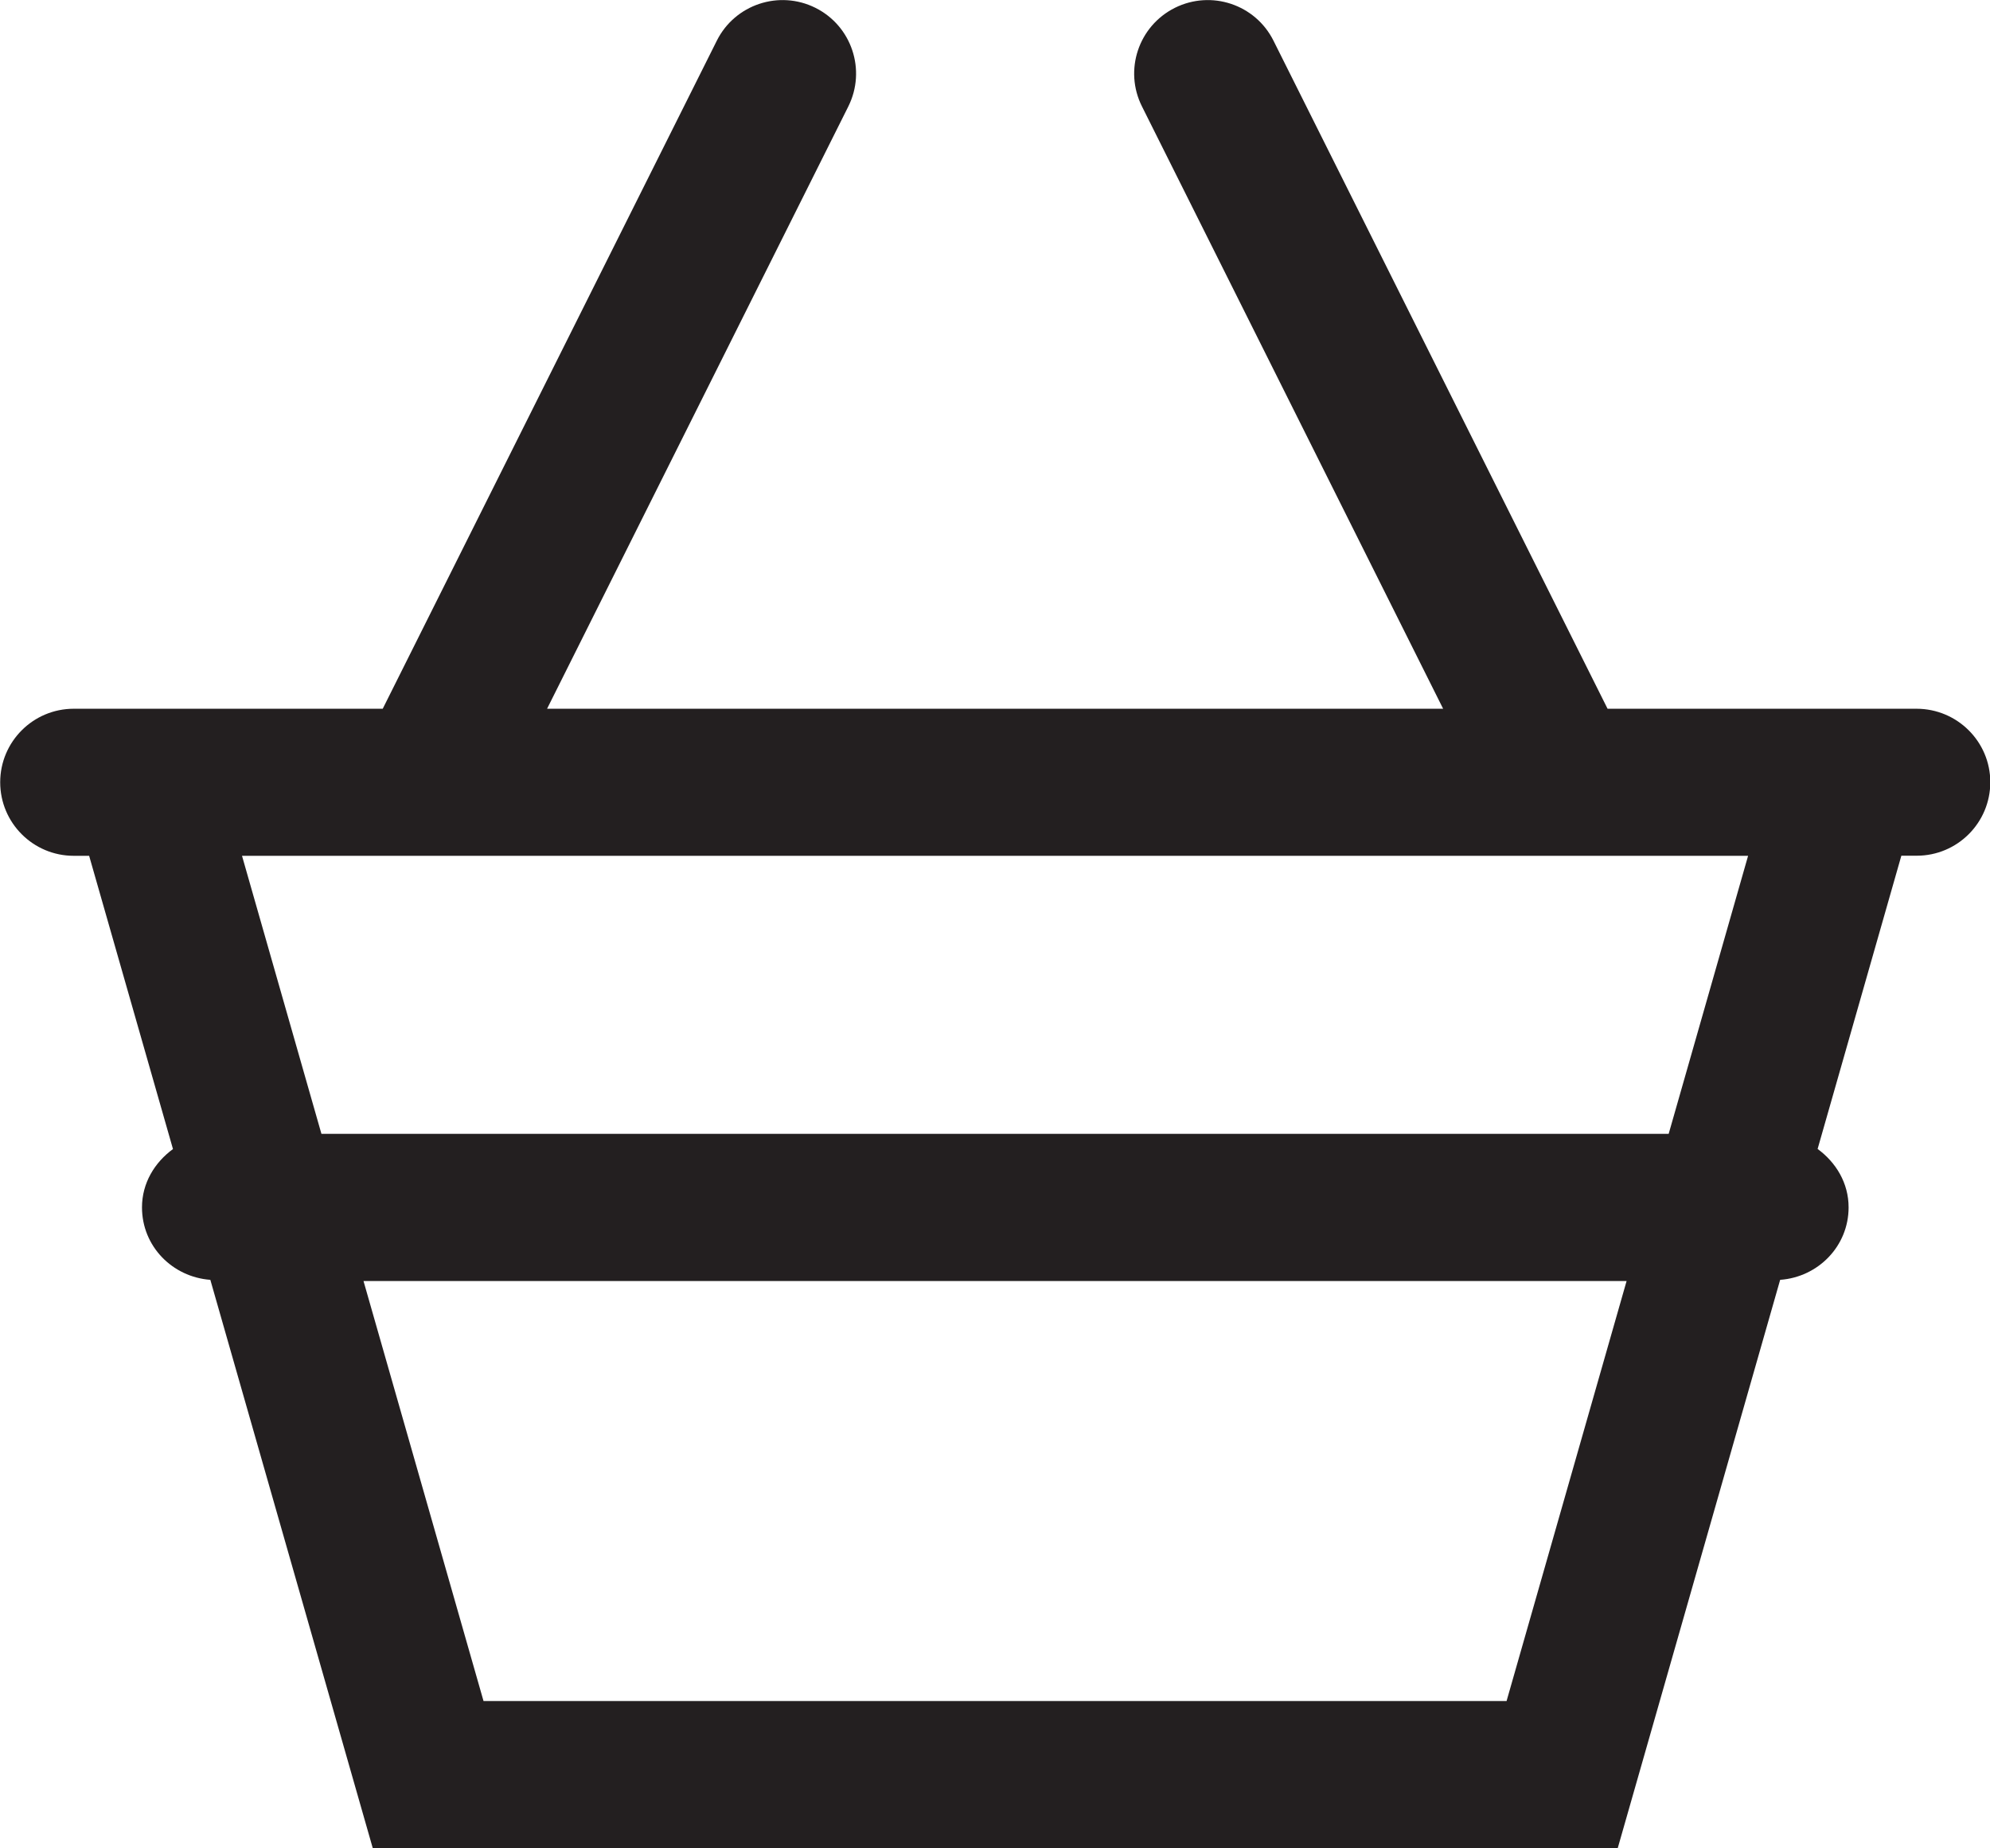
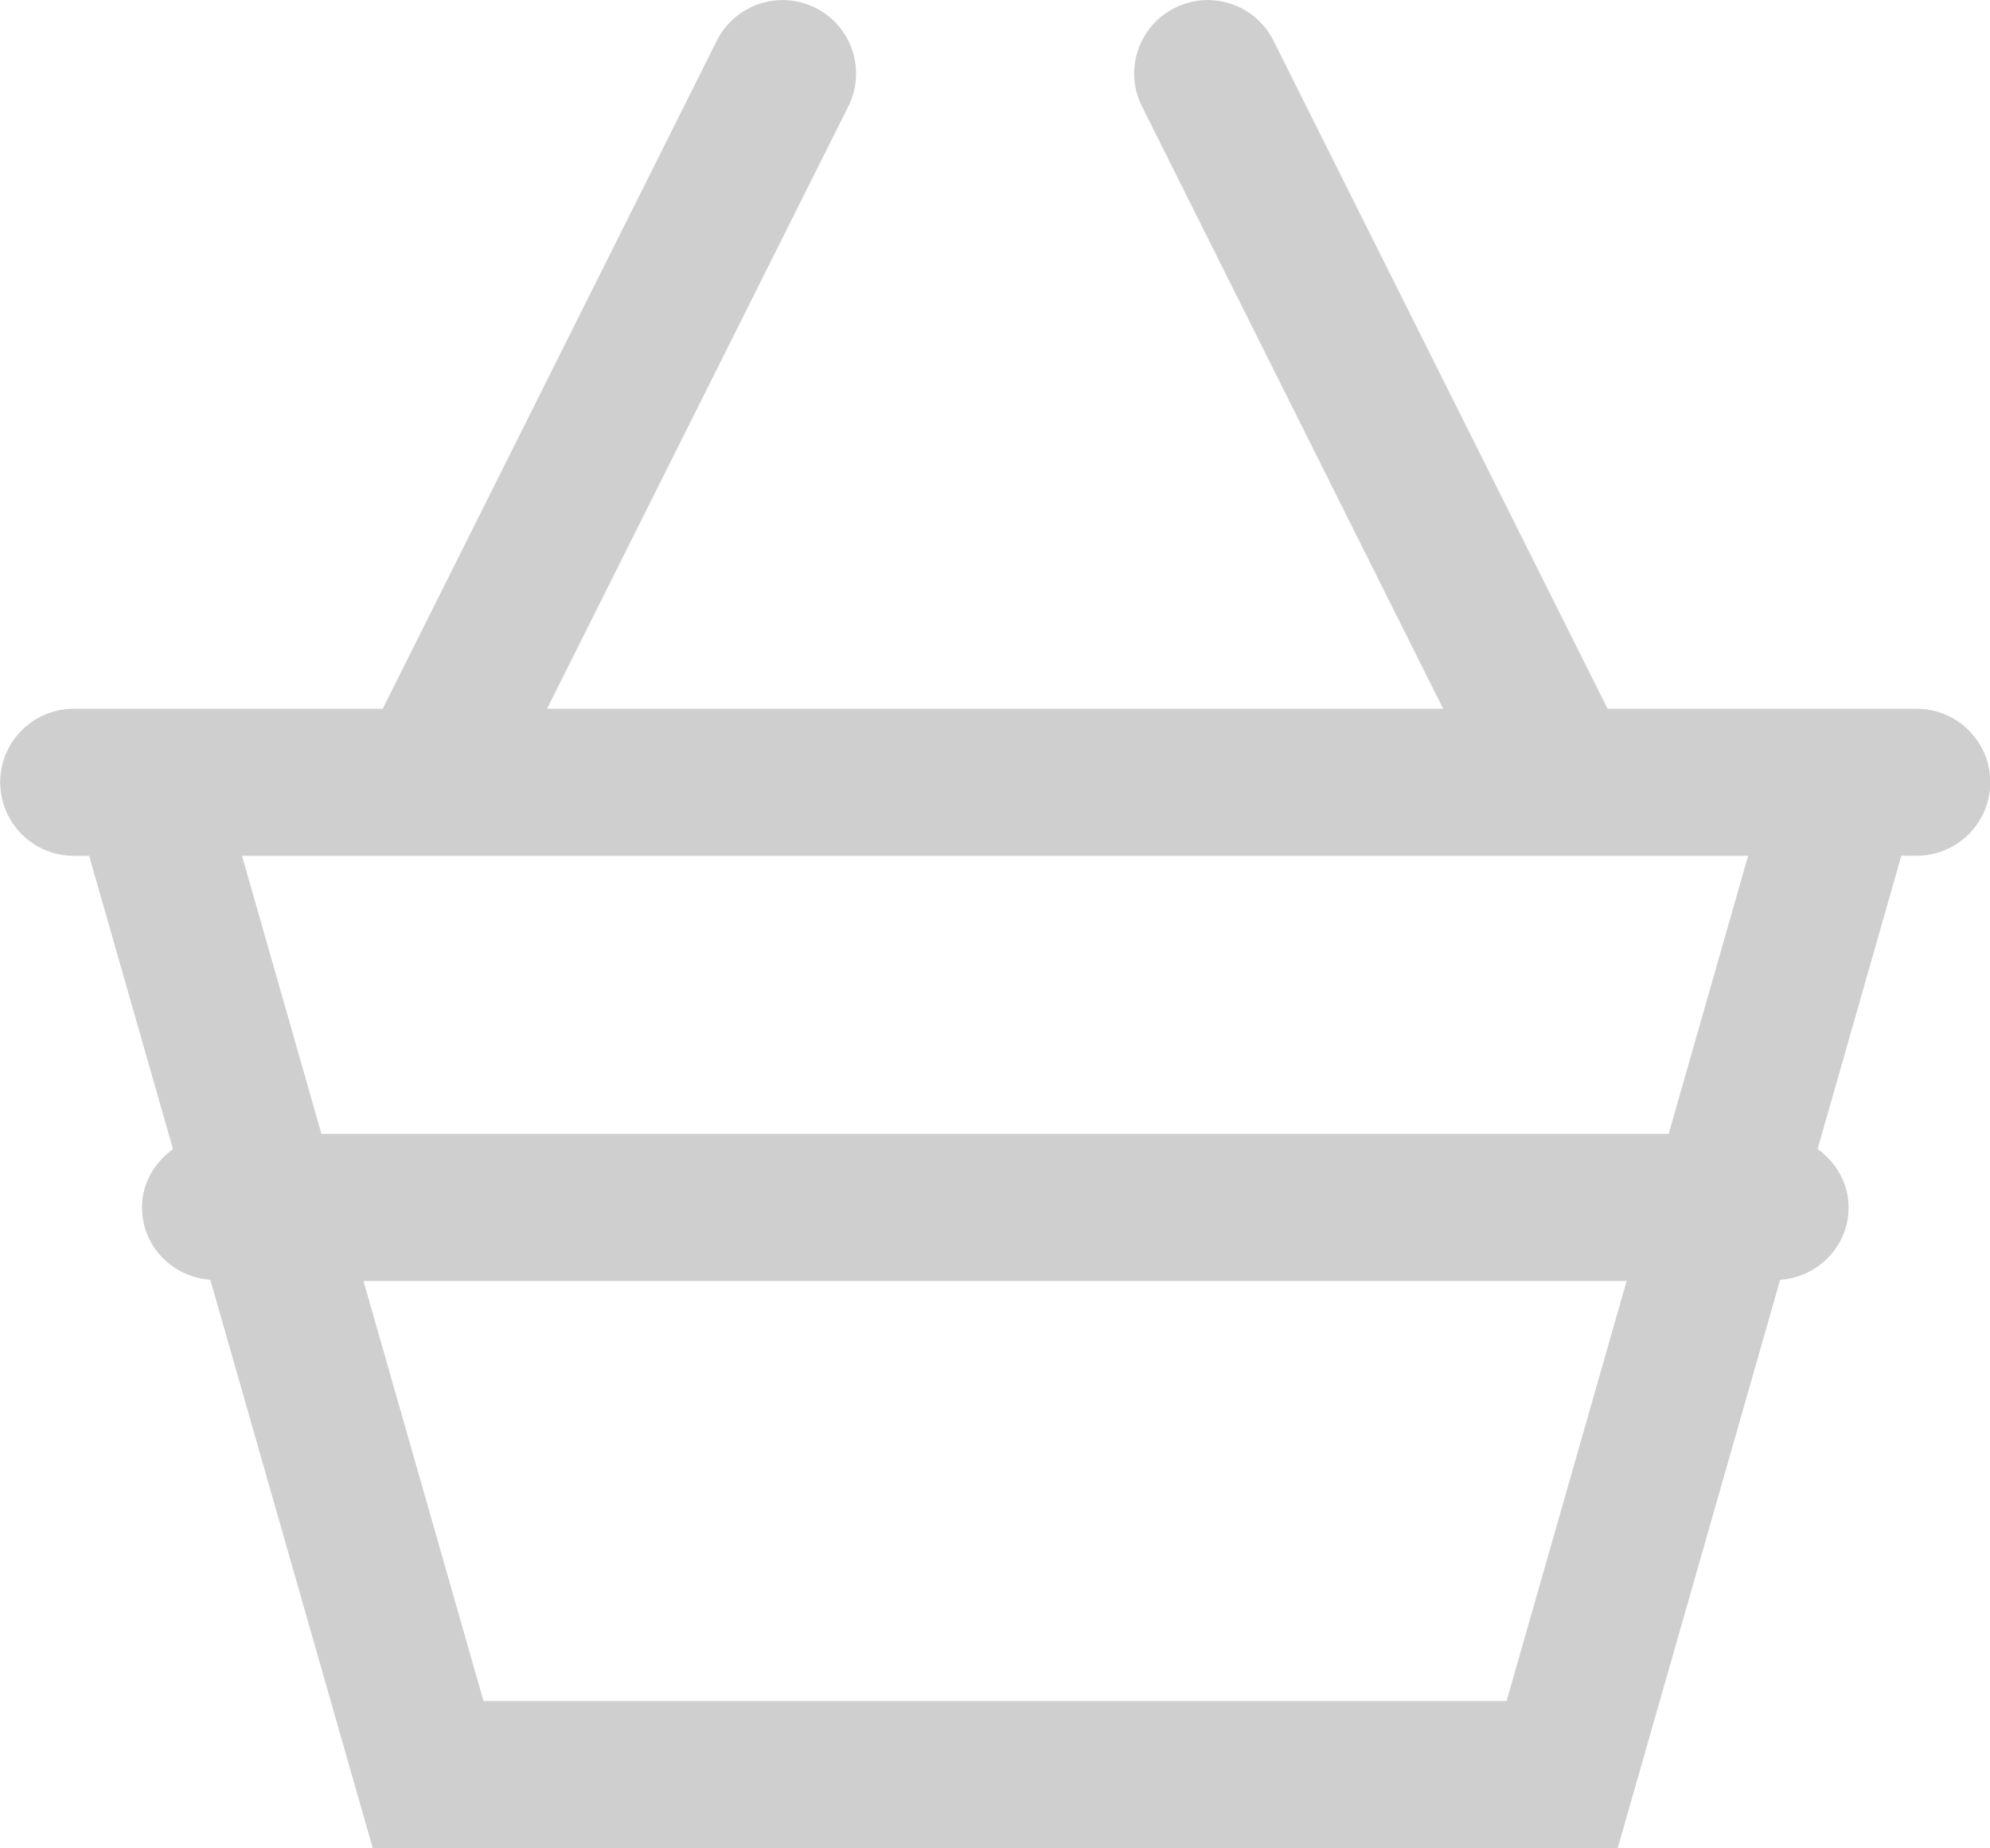
- <svg xmlns="http://www.w3.org/2000/svg" version="1.1" id="Layer_1" x="0px" y="0px" width="20.294px" height="18.849px" viewBox="264.205 370.961 20.294 18.849" enable-background="new 264.205 370.961 20.294 18.849" xml:space="preserve">
-   <path fill="#231F20" d="M283.75,378.19h-3.151l-3.407-6.814c-0.185-0.37-0.634-0.52-1.006-0.335 c-0.371,0.186-0.521,0.636-0.335,1.006l3.071,6.143h-9.138l3.072-6.143c0.185-0.371,0.035-0.821-0.335-1.006 c-0.37-0.185-0.821-0.035-1.006,0.335l-3.407,6.814h-3.151c-0.414,0-0.75,0.336-0.75,0.75s0.336,0.75,0.75,0.75h0.157l0.855,2.991 c-0.187,0.137-0.316,0.347-0.316,0.595c0,0.396,0.309,0.71,0.697,0.739l1.656,5.795h12.697l1.656-5.795 c0.388-0.028,0.698-0.344,0.698-0.739c0-0.249-0.129-0.459-0.316-0.596l0.854-2.991h0.157c0.414,0,0.75-0.336,0.75-0.75 S284.164,378.19,283.75,378.19z M279.569,388.311h-10.433l-1.224-4.284h12.881L279.569,388.311z M281.222,382.526h-13.739 l-0.81-2.836h15.359L281.222,382.526z" />
+ <svg xmlns="http://www.w3.org/2000/svg" version="1.1" id="Layer_1" x="0px" y="0px" width="20.294px" height="18.849px" fill="#cfcfcf" viewBox="264.205 370.961 20.294 18.849" enable-background="new 264.205 370.961 20.294 18.849" xml:space="preserve">
+   <path d="M283.75,378.19h-3.151l-3.407-6.814c-0.185-0.37-0.634-0.52-1.006-0.335 c-0.371,0.186-0.521,0.636-0.335,1.006l3.071,6.143h-9.138l3.072-6.143c0.185-0.371,0.035-0.821-0.335-1.006 c-0.37-0.185-0.821-0.035-1.006,0.335l-3.407,6.814h-3.151c-0.414,0-0.75,0.336-0.75,0.75s0.336,0.75,0.75,0.75h0.157l0.855,2.991 c-0.187,0.137-0.316,0.347-0.316,0.595c0,0.396,0.309,0.71,0.697,0.739l1.656,5.795h12.697l1.656-5.795 c0.388-0.028,0.698-0.344,0.698-0.739c0-0.249-0.129-0.459-0.316-0.596l0.854-2.991h0.157c0.414,0,0.75-0.336,0.75-0.75 S284.164,378.19,283.75,378.19z M279.569,388.311h-10.433l-1.224-4.284h12.881L279.569,388.311z M281.222,382.526h-13.739 l-0.81-2.836h15.359L281.222,382.526z" />
</svg>
